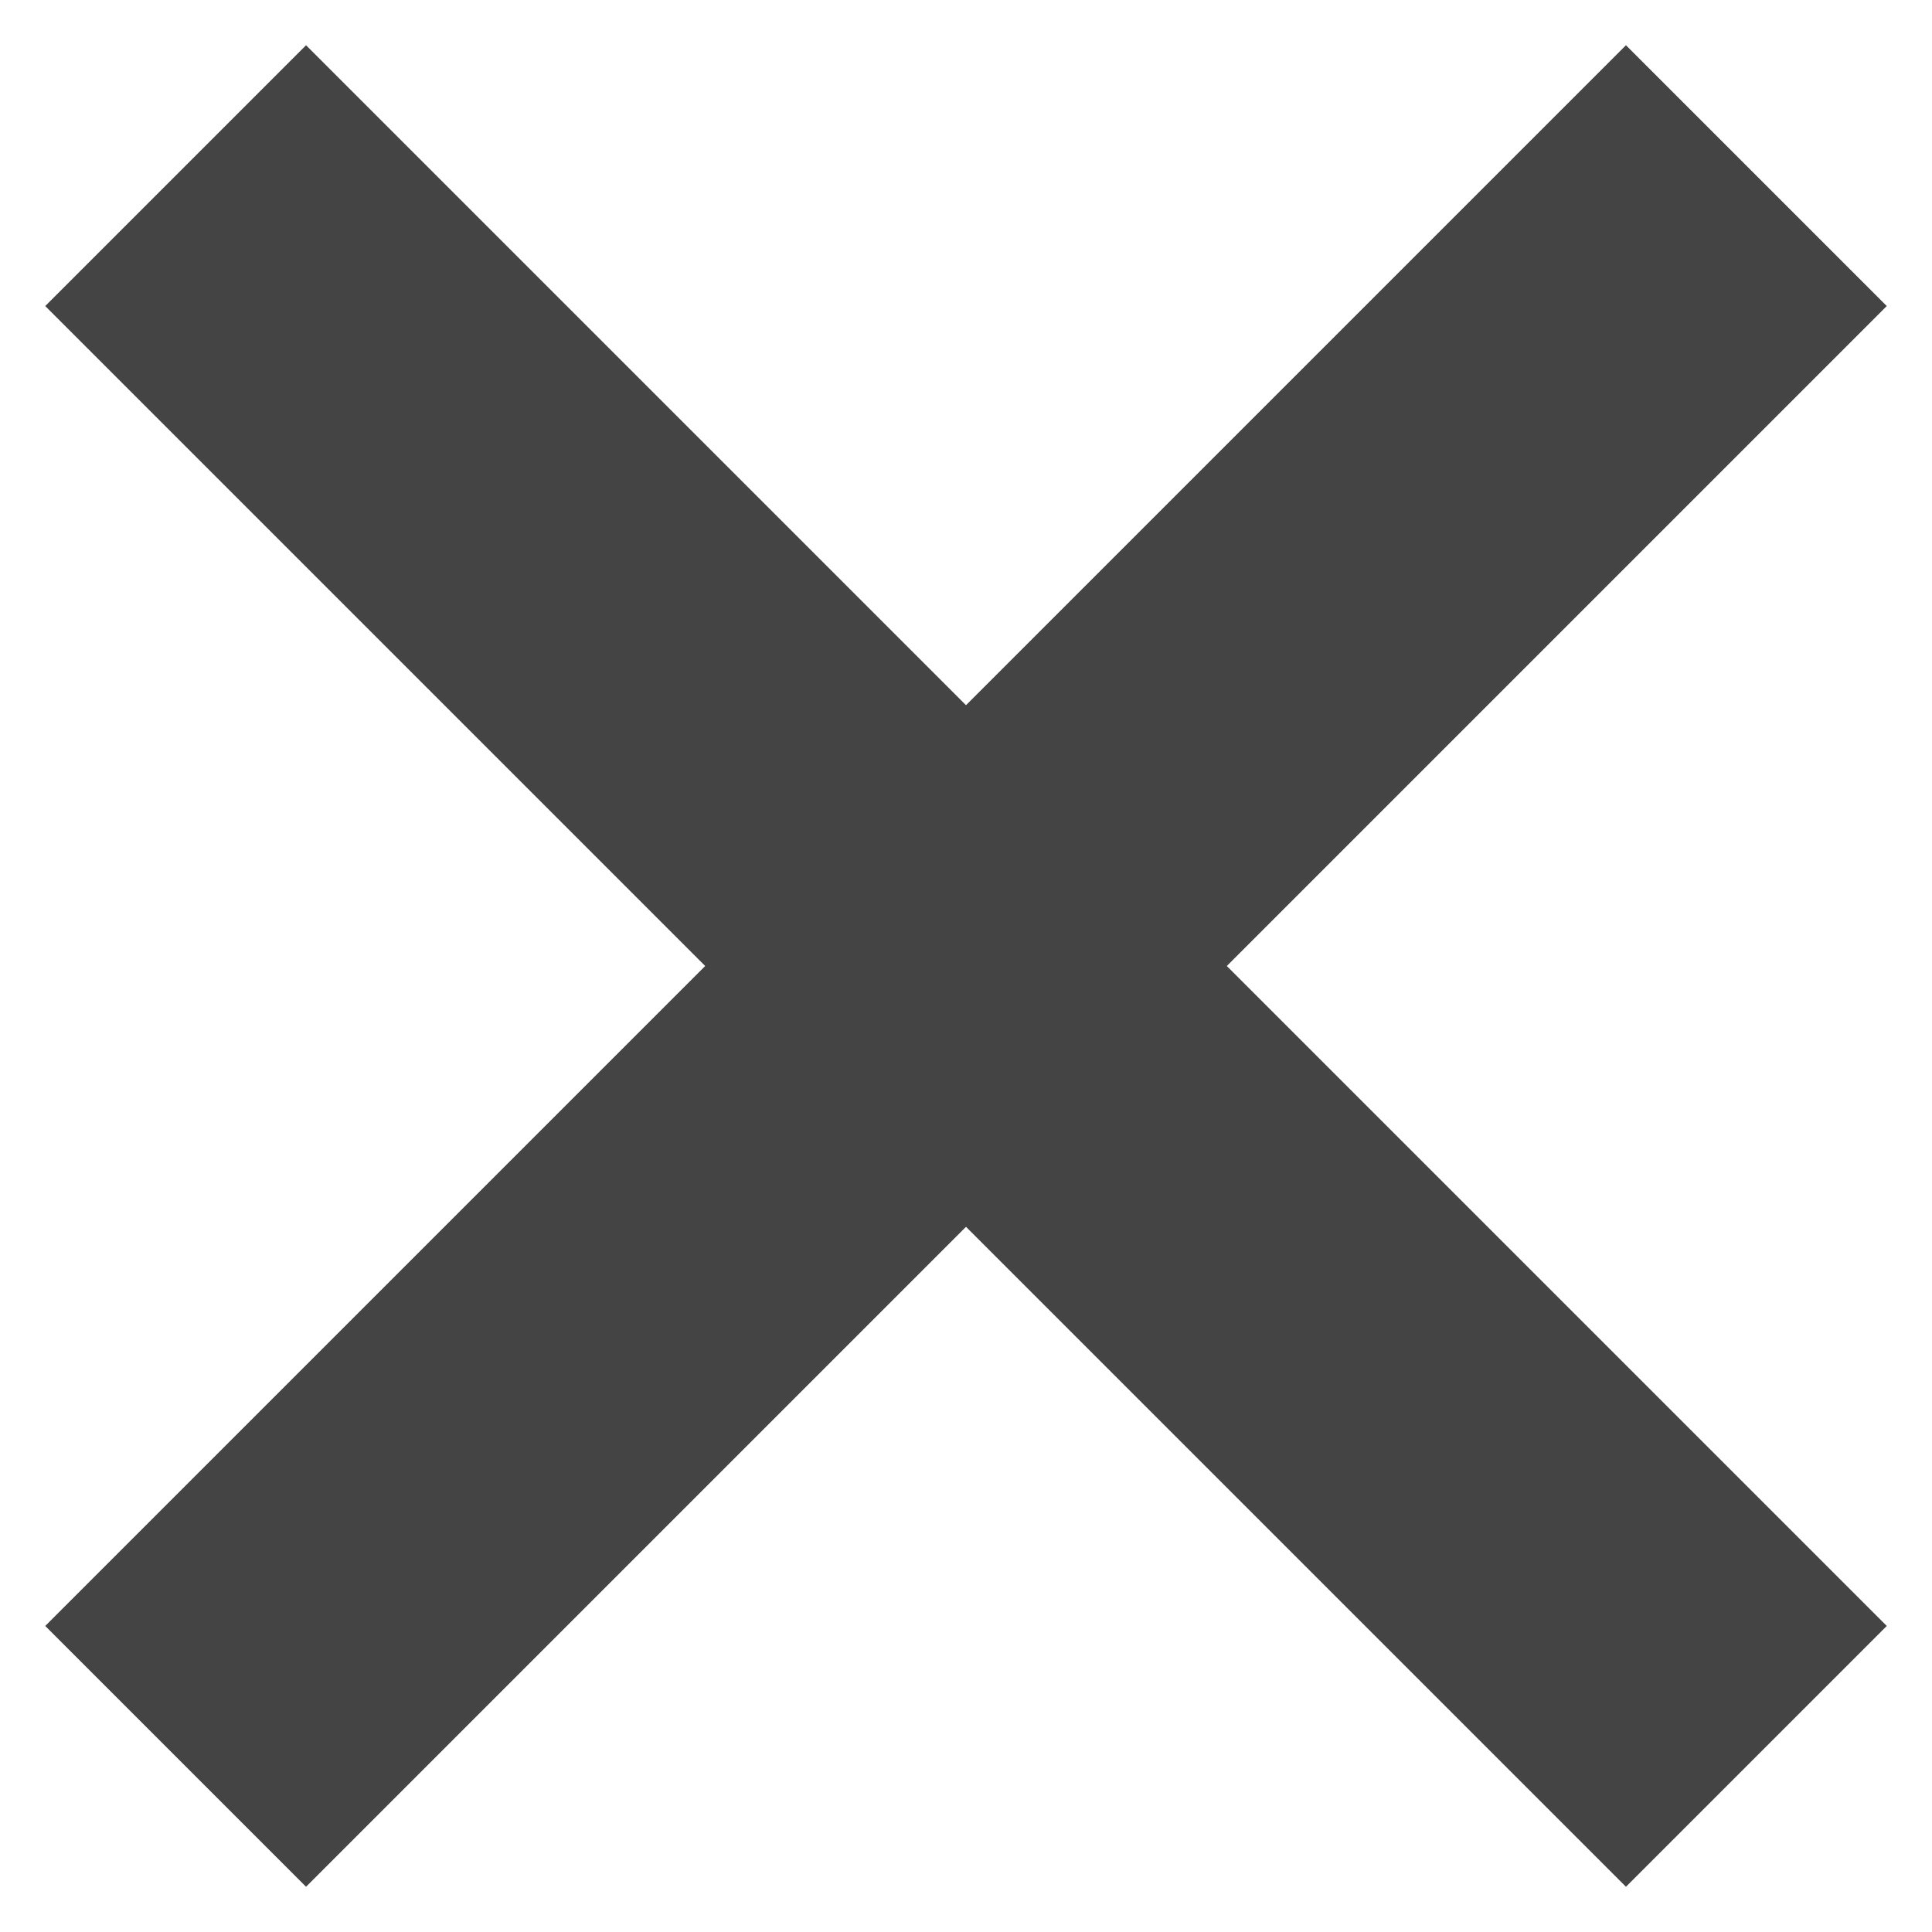
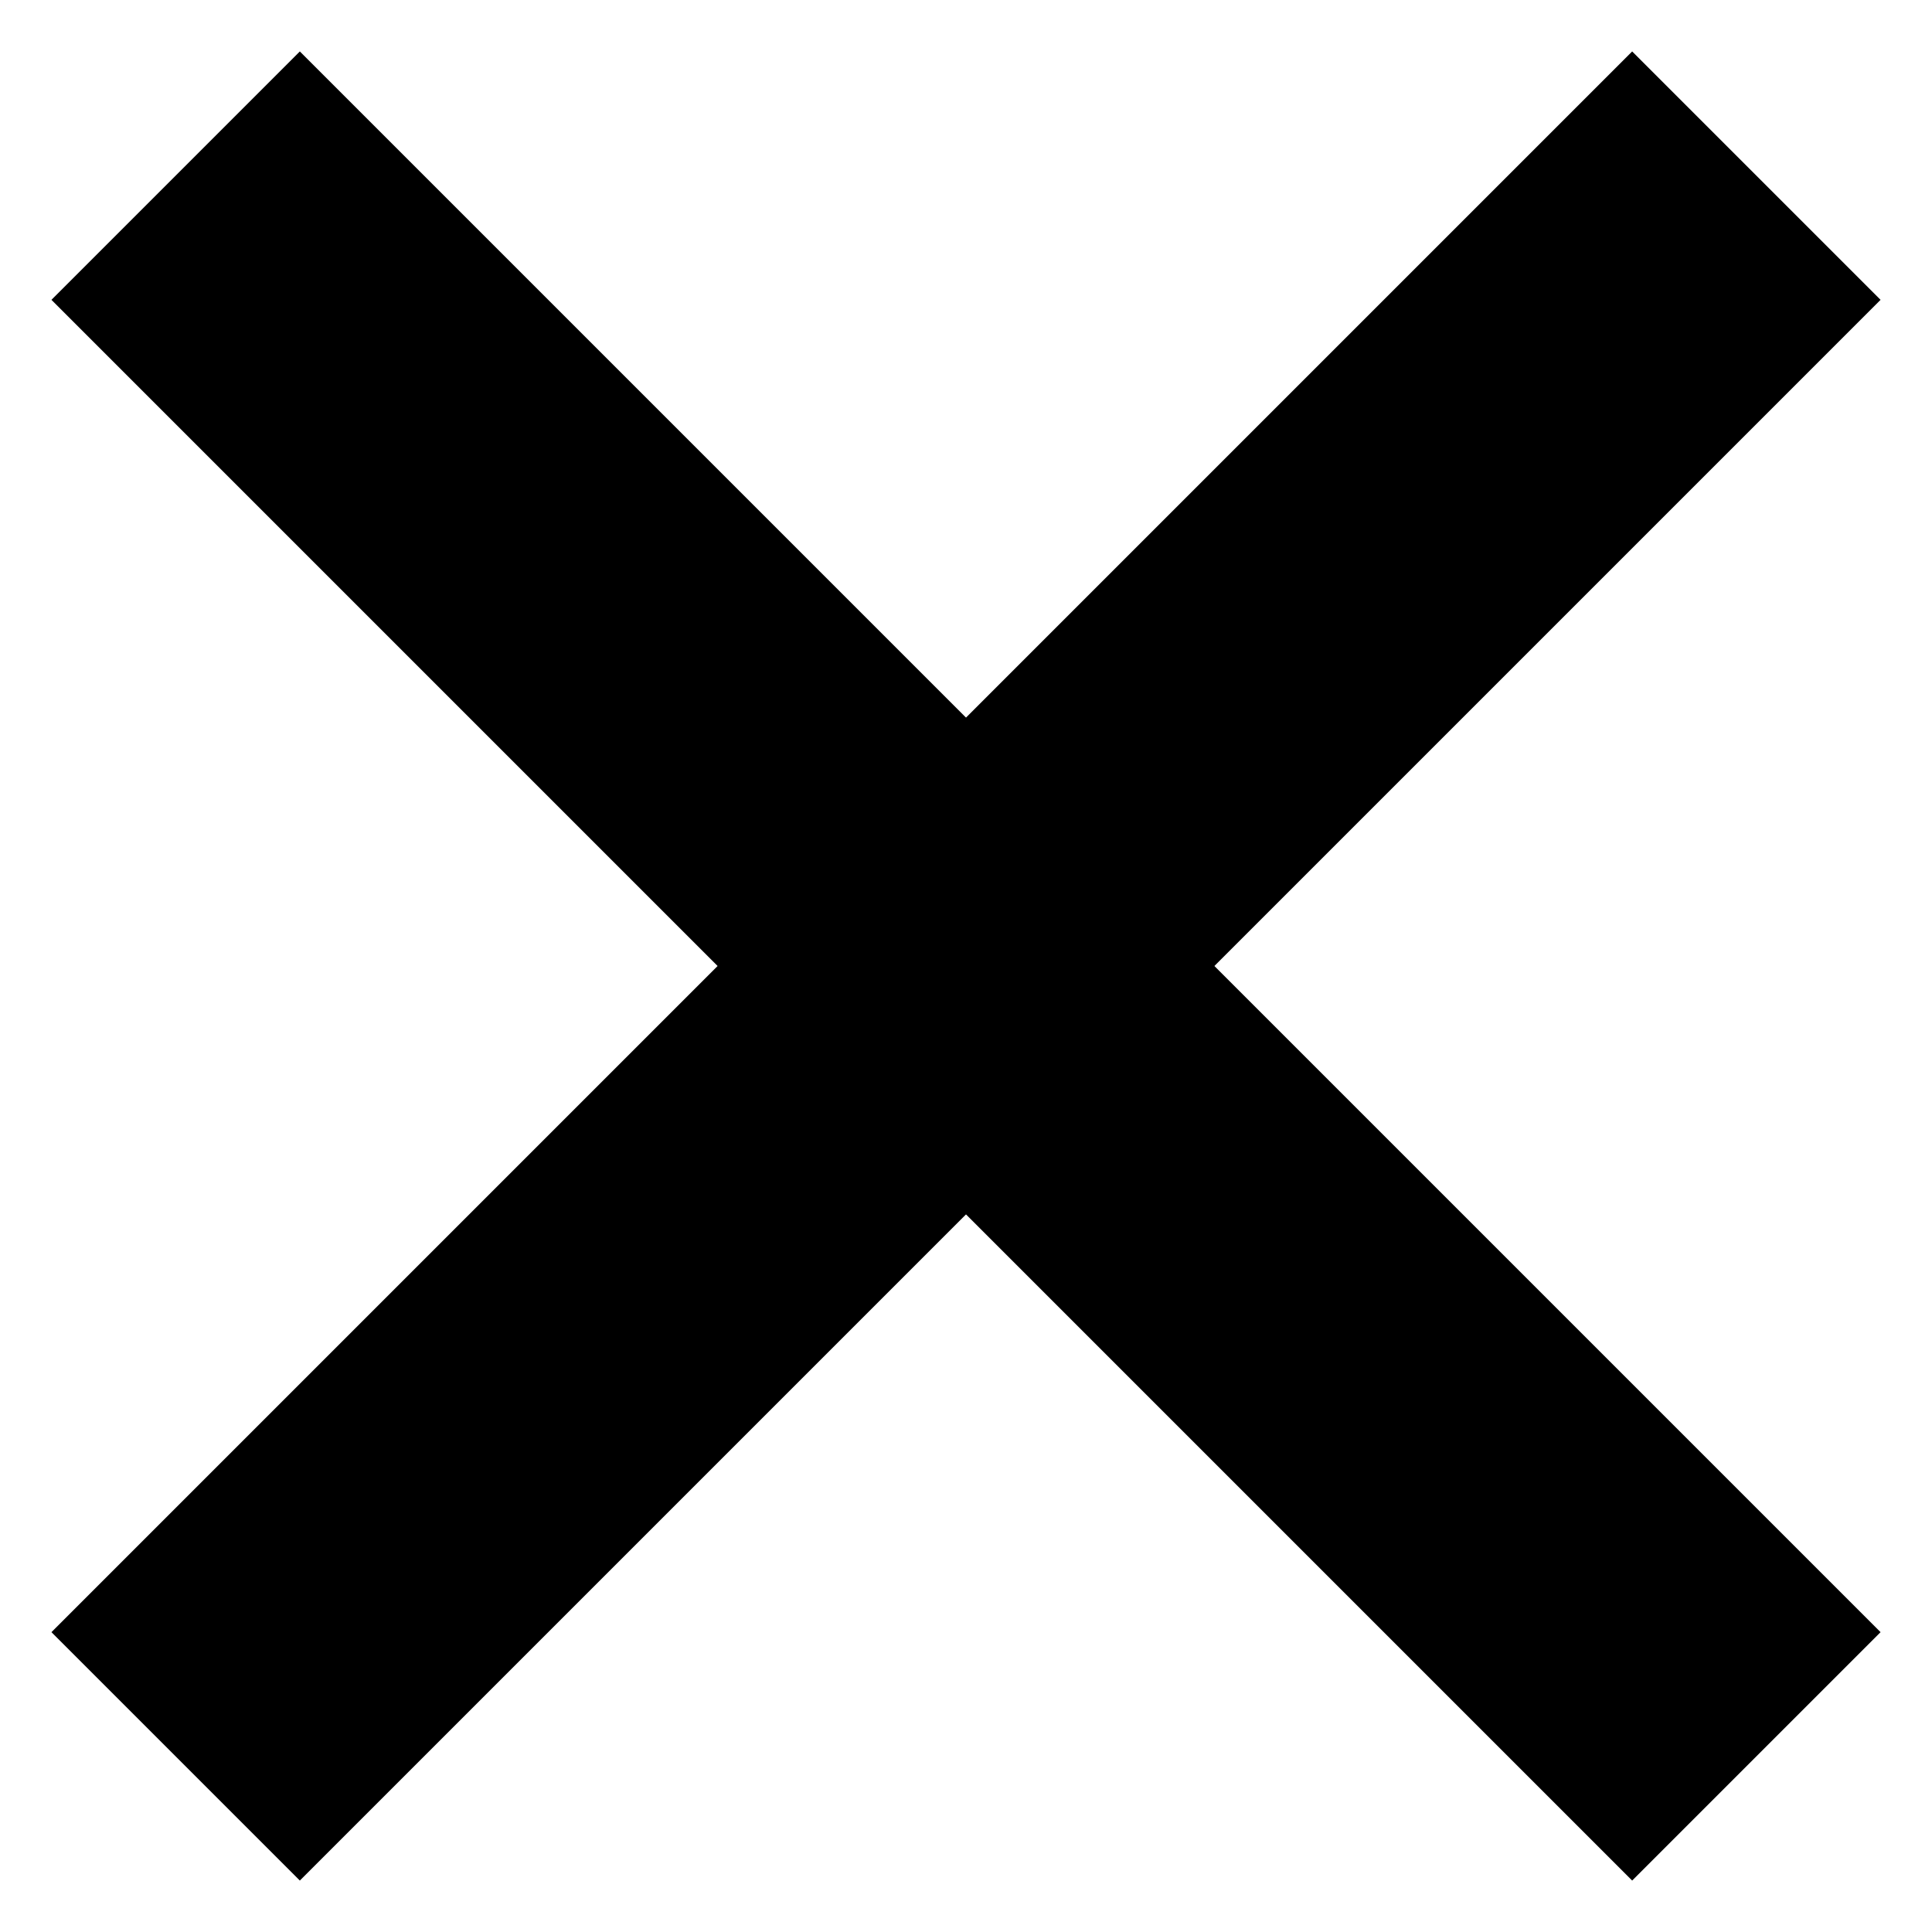
<svg xmlns="http://www.w3.org/2000/svg" height="11" viewBox="0 0 11 11" width="11">
-   <g fill="none" fill-rule="evenodd" stroke="#444" stroke-width="2.1">
+   <g fill="none" fill-rule="evenodd" stroke="#000" stroke-width="2">
    <path d="m1 1 9 9" />
    <path d="m1 10 9-9" />
  </g>
</svg>
